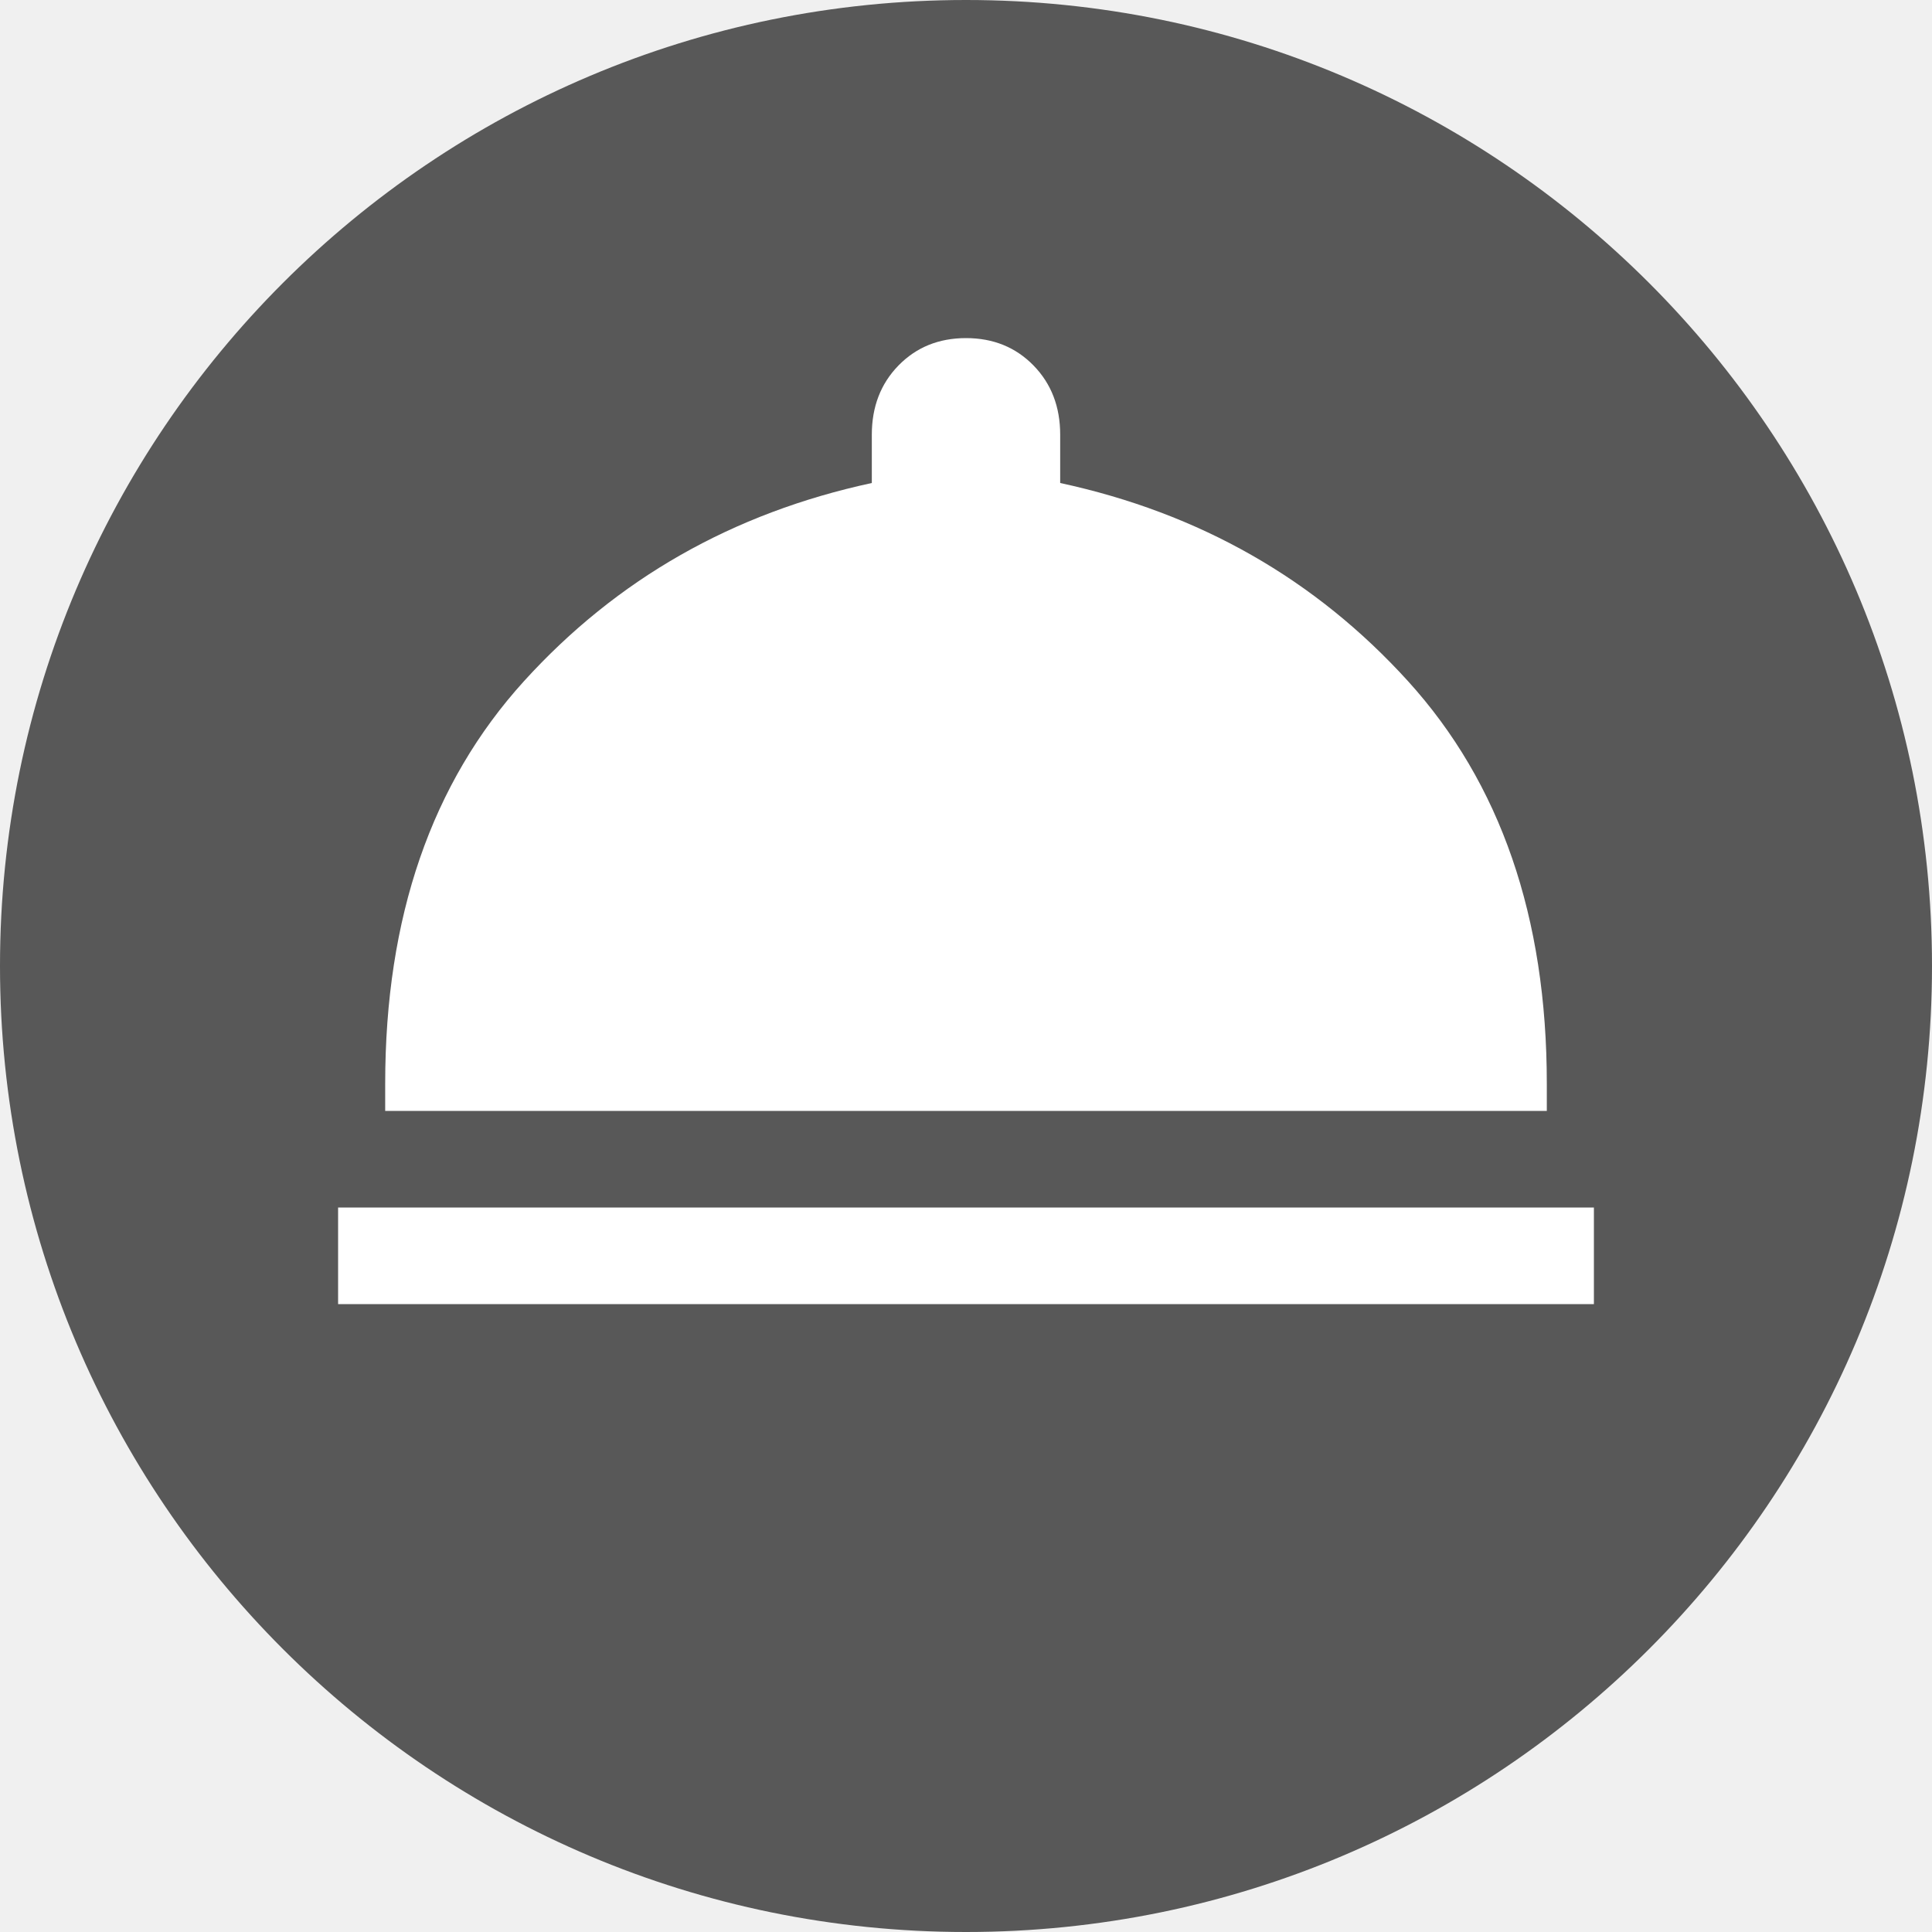
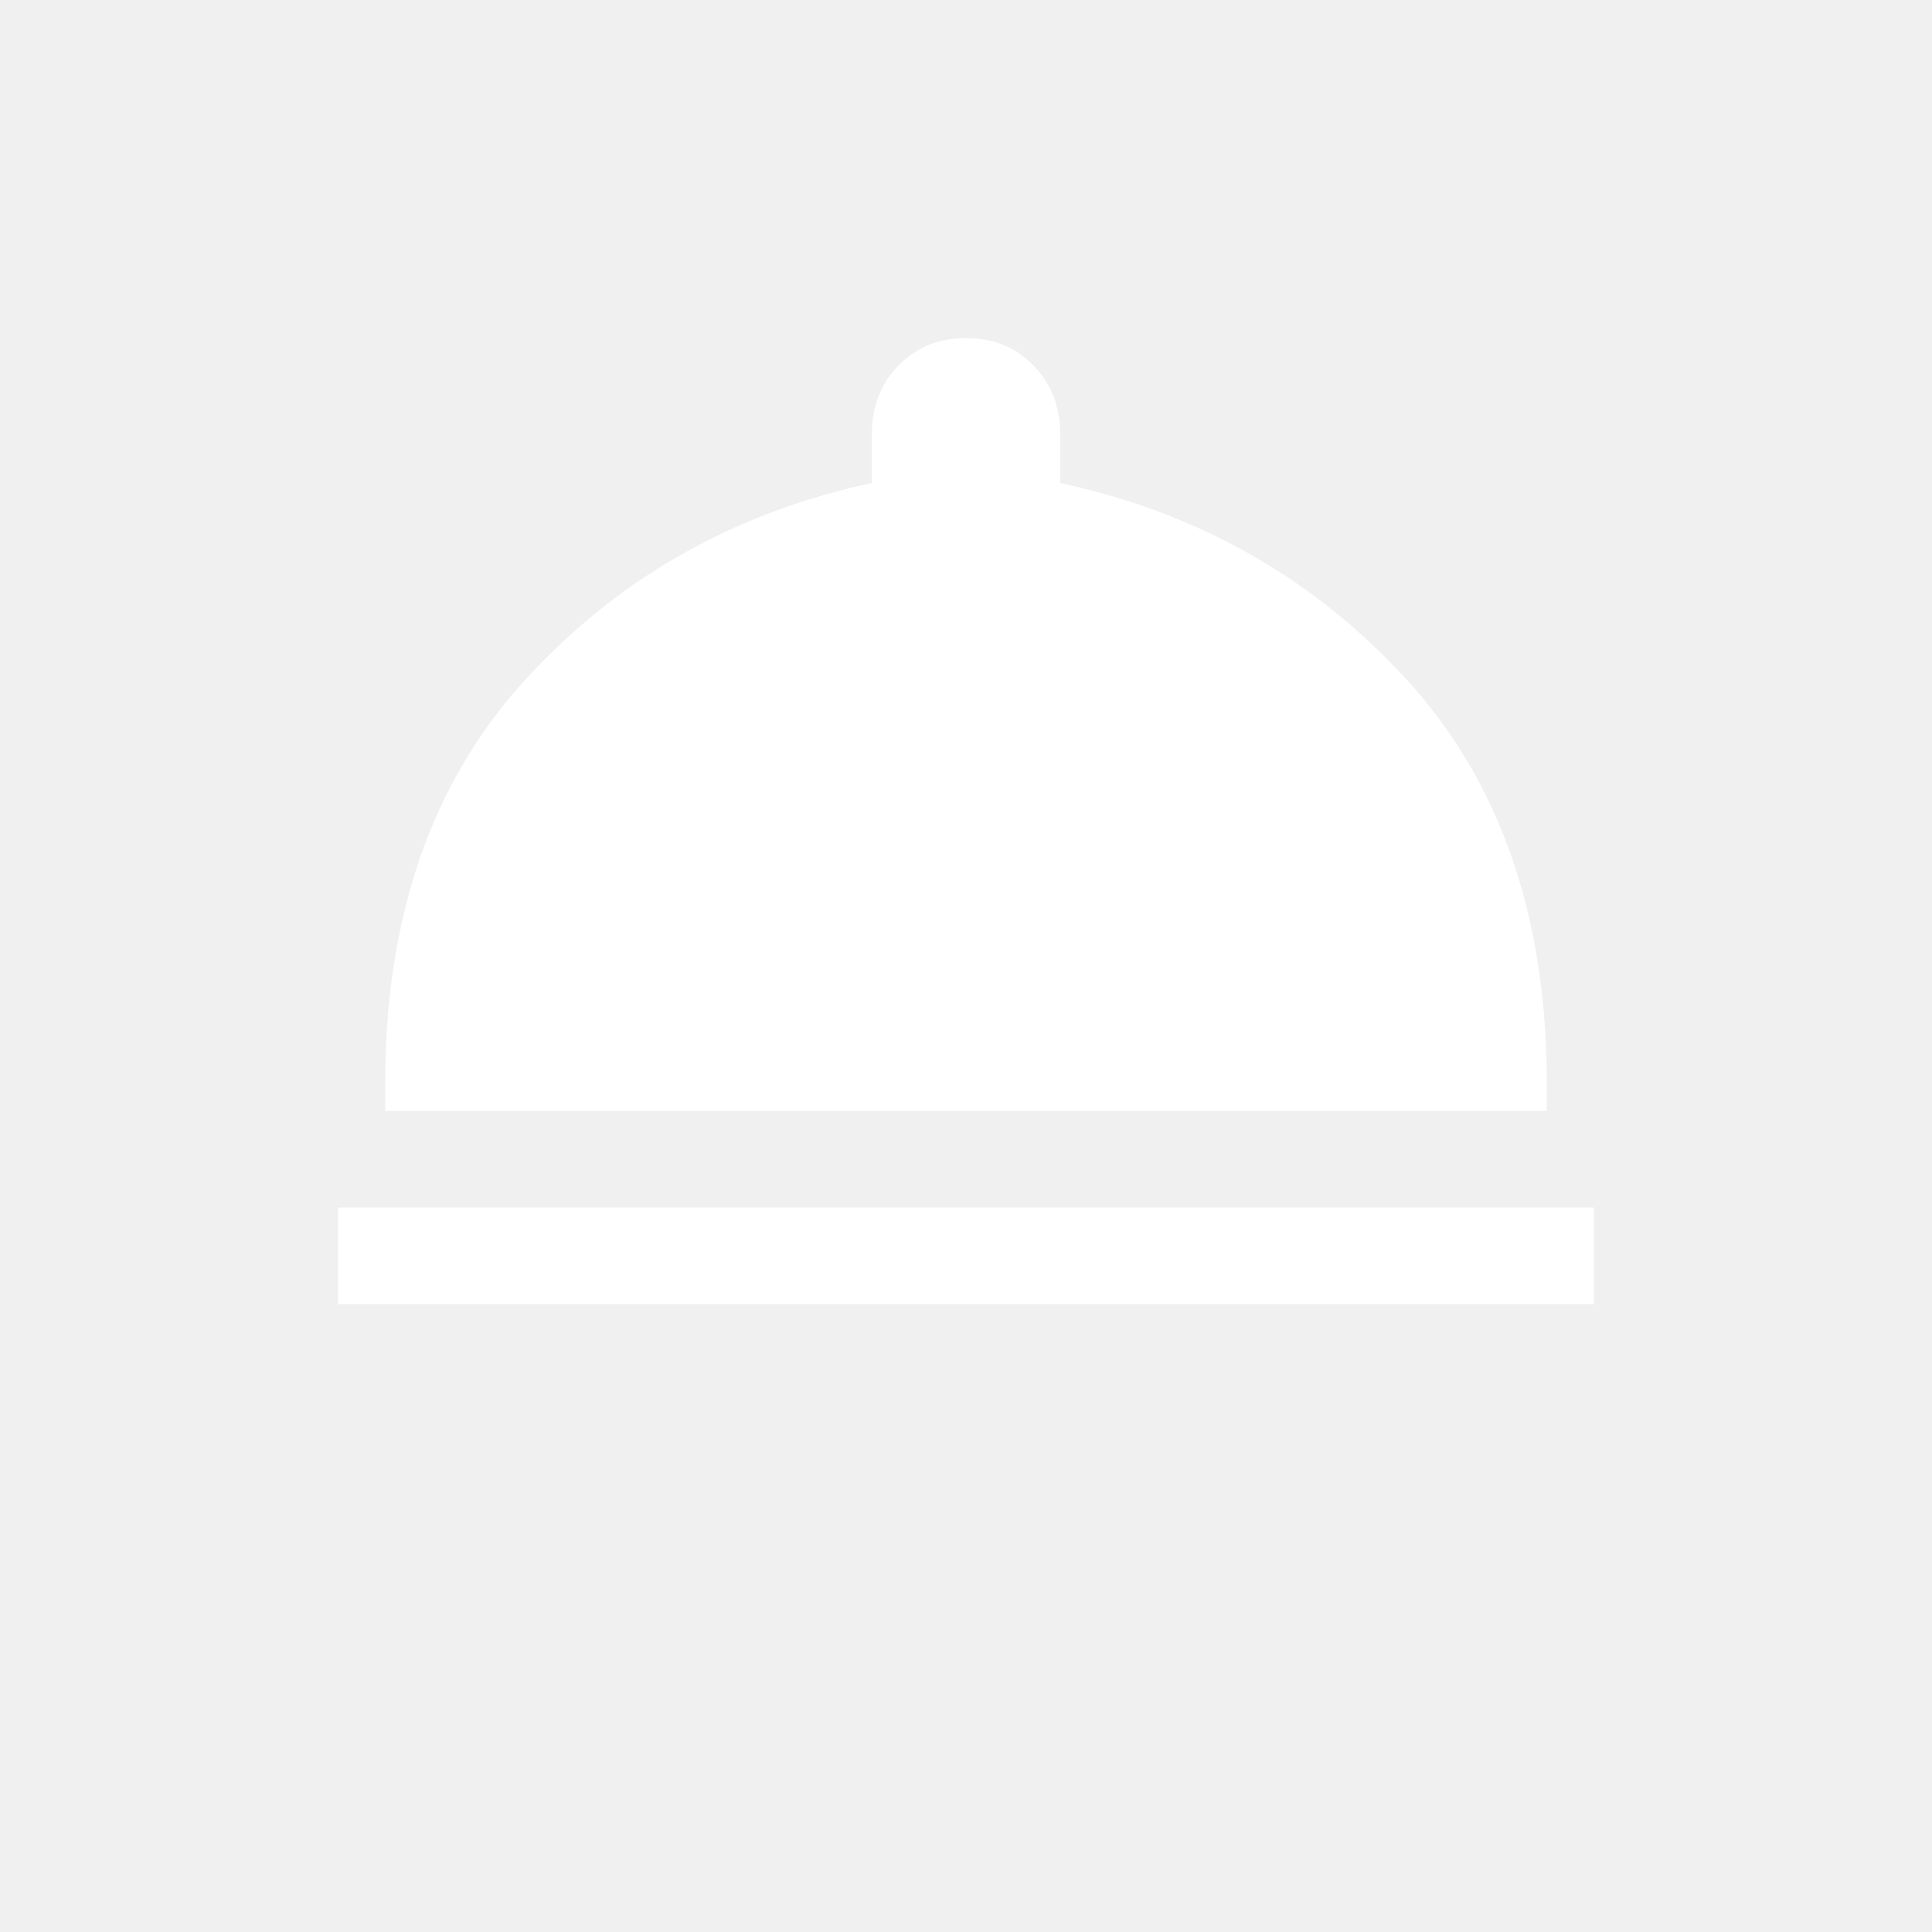
<svg xmlns="http://www.w3.org/2000/svg" width="40" height="40" viewBox="0 0 40 40" fill="none">
-   <circle cx="20" cy="20" r="20" fill="#585858" />
  <path d="M7 27V25H33V27H7ZM7.975 23V22.433C7.975 18.989 8.934 16.211 10.851 14.1C12.769 11.989 15.168 10.622 18.05 10V9C18.05 8.422 18.234 7.944 18.602 7.567C18.971 7.189 19.437 7 20 7C20.563 7 21.029 7.189 21.398 7.567C21.766 7.944 21.95 8.422 21.95 9V10C24.832 10.622 27.231 11.989 29.149 14.1C31.066 16.211 32.025 18.989 32.025 22.433V23H7.975Z" fill="white" />
</svg>
